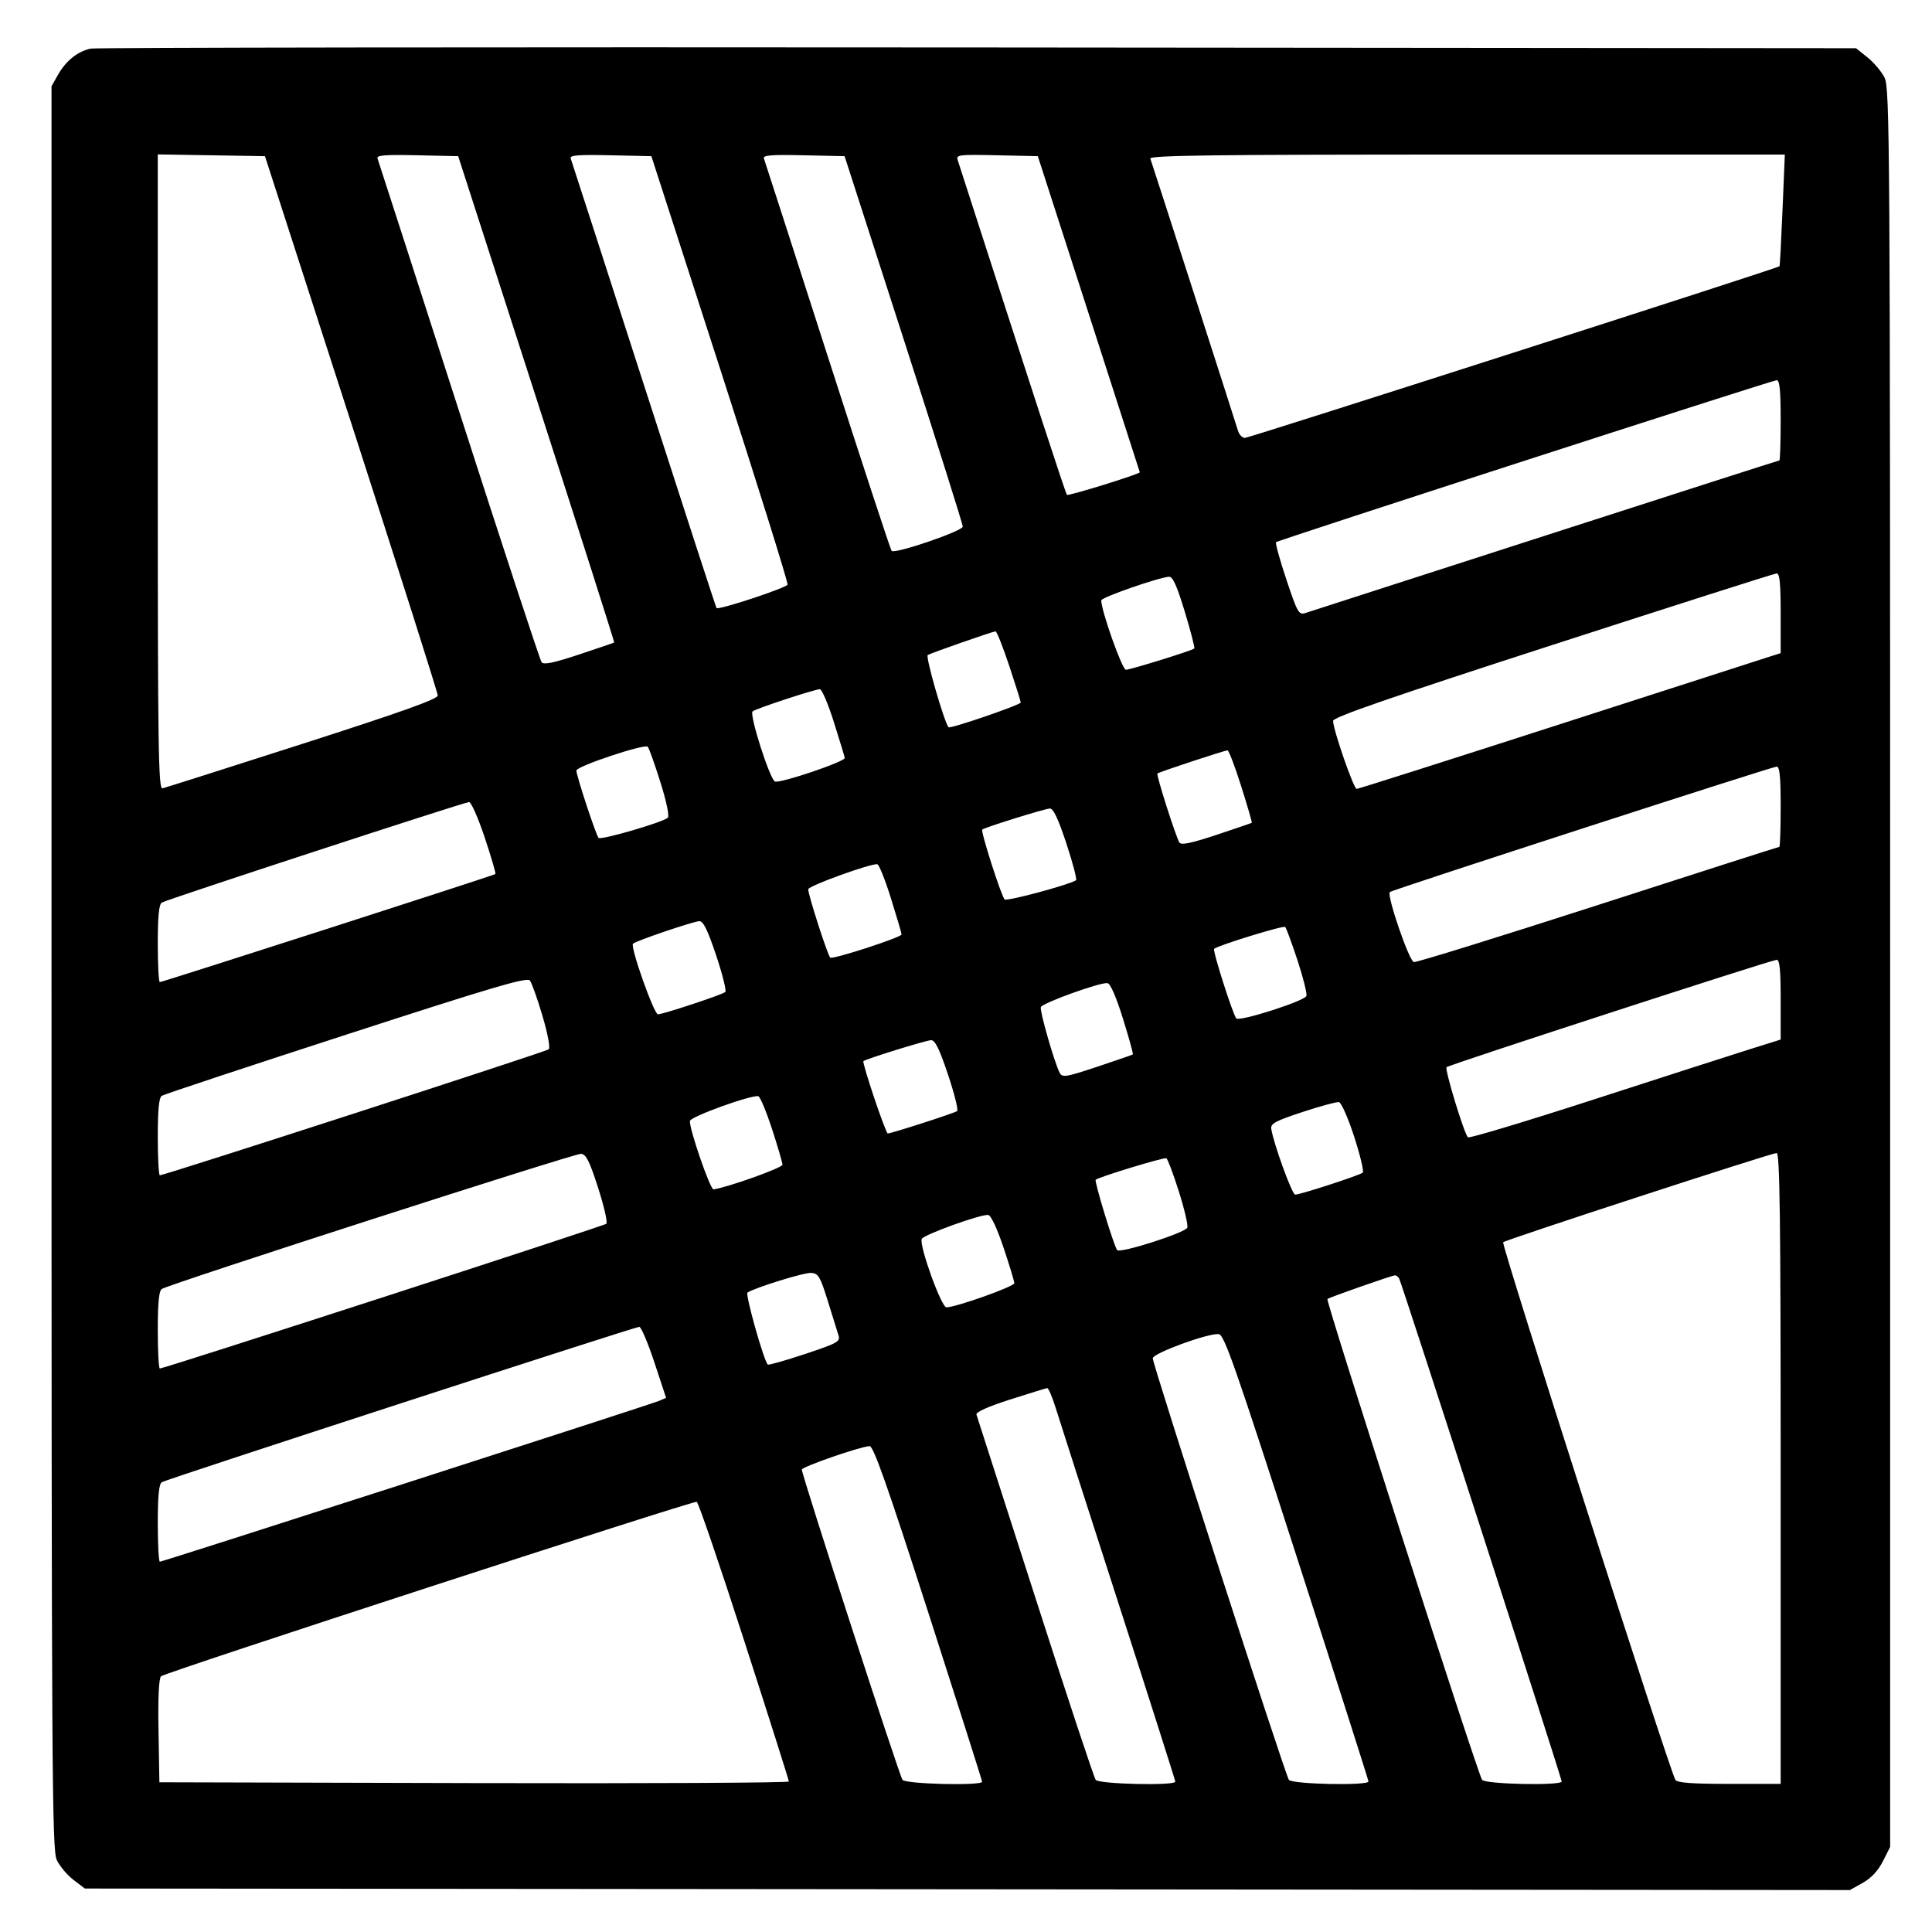
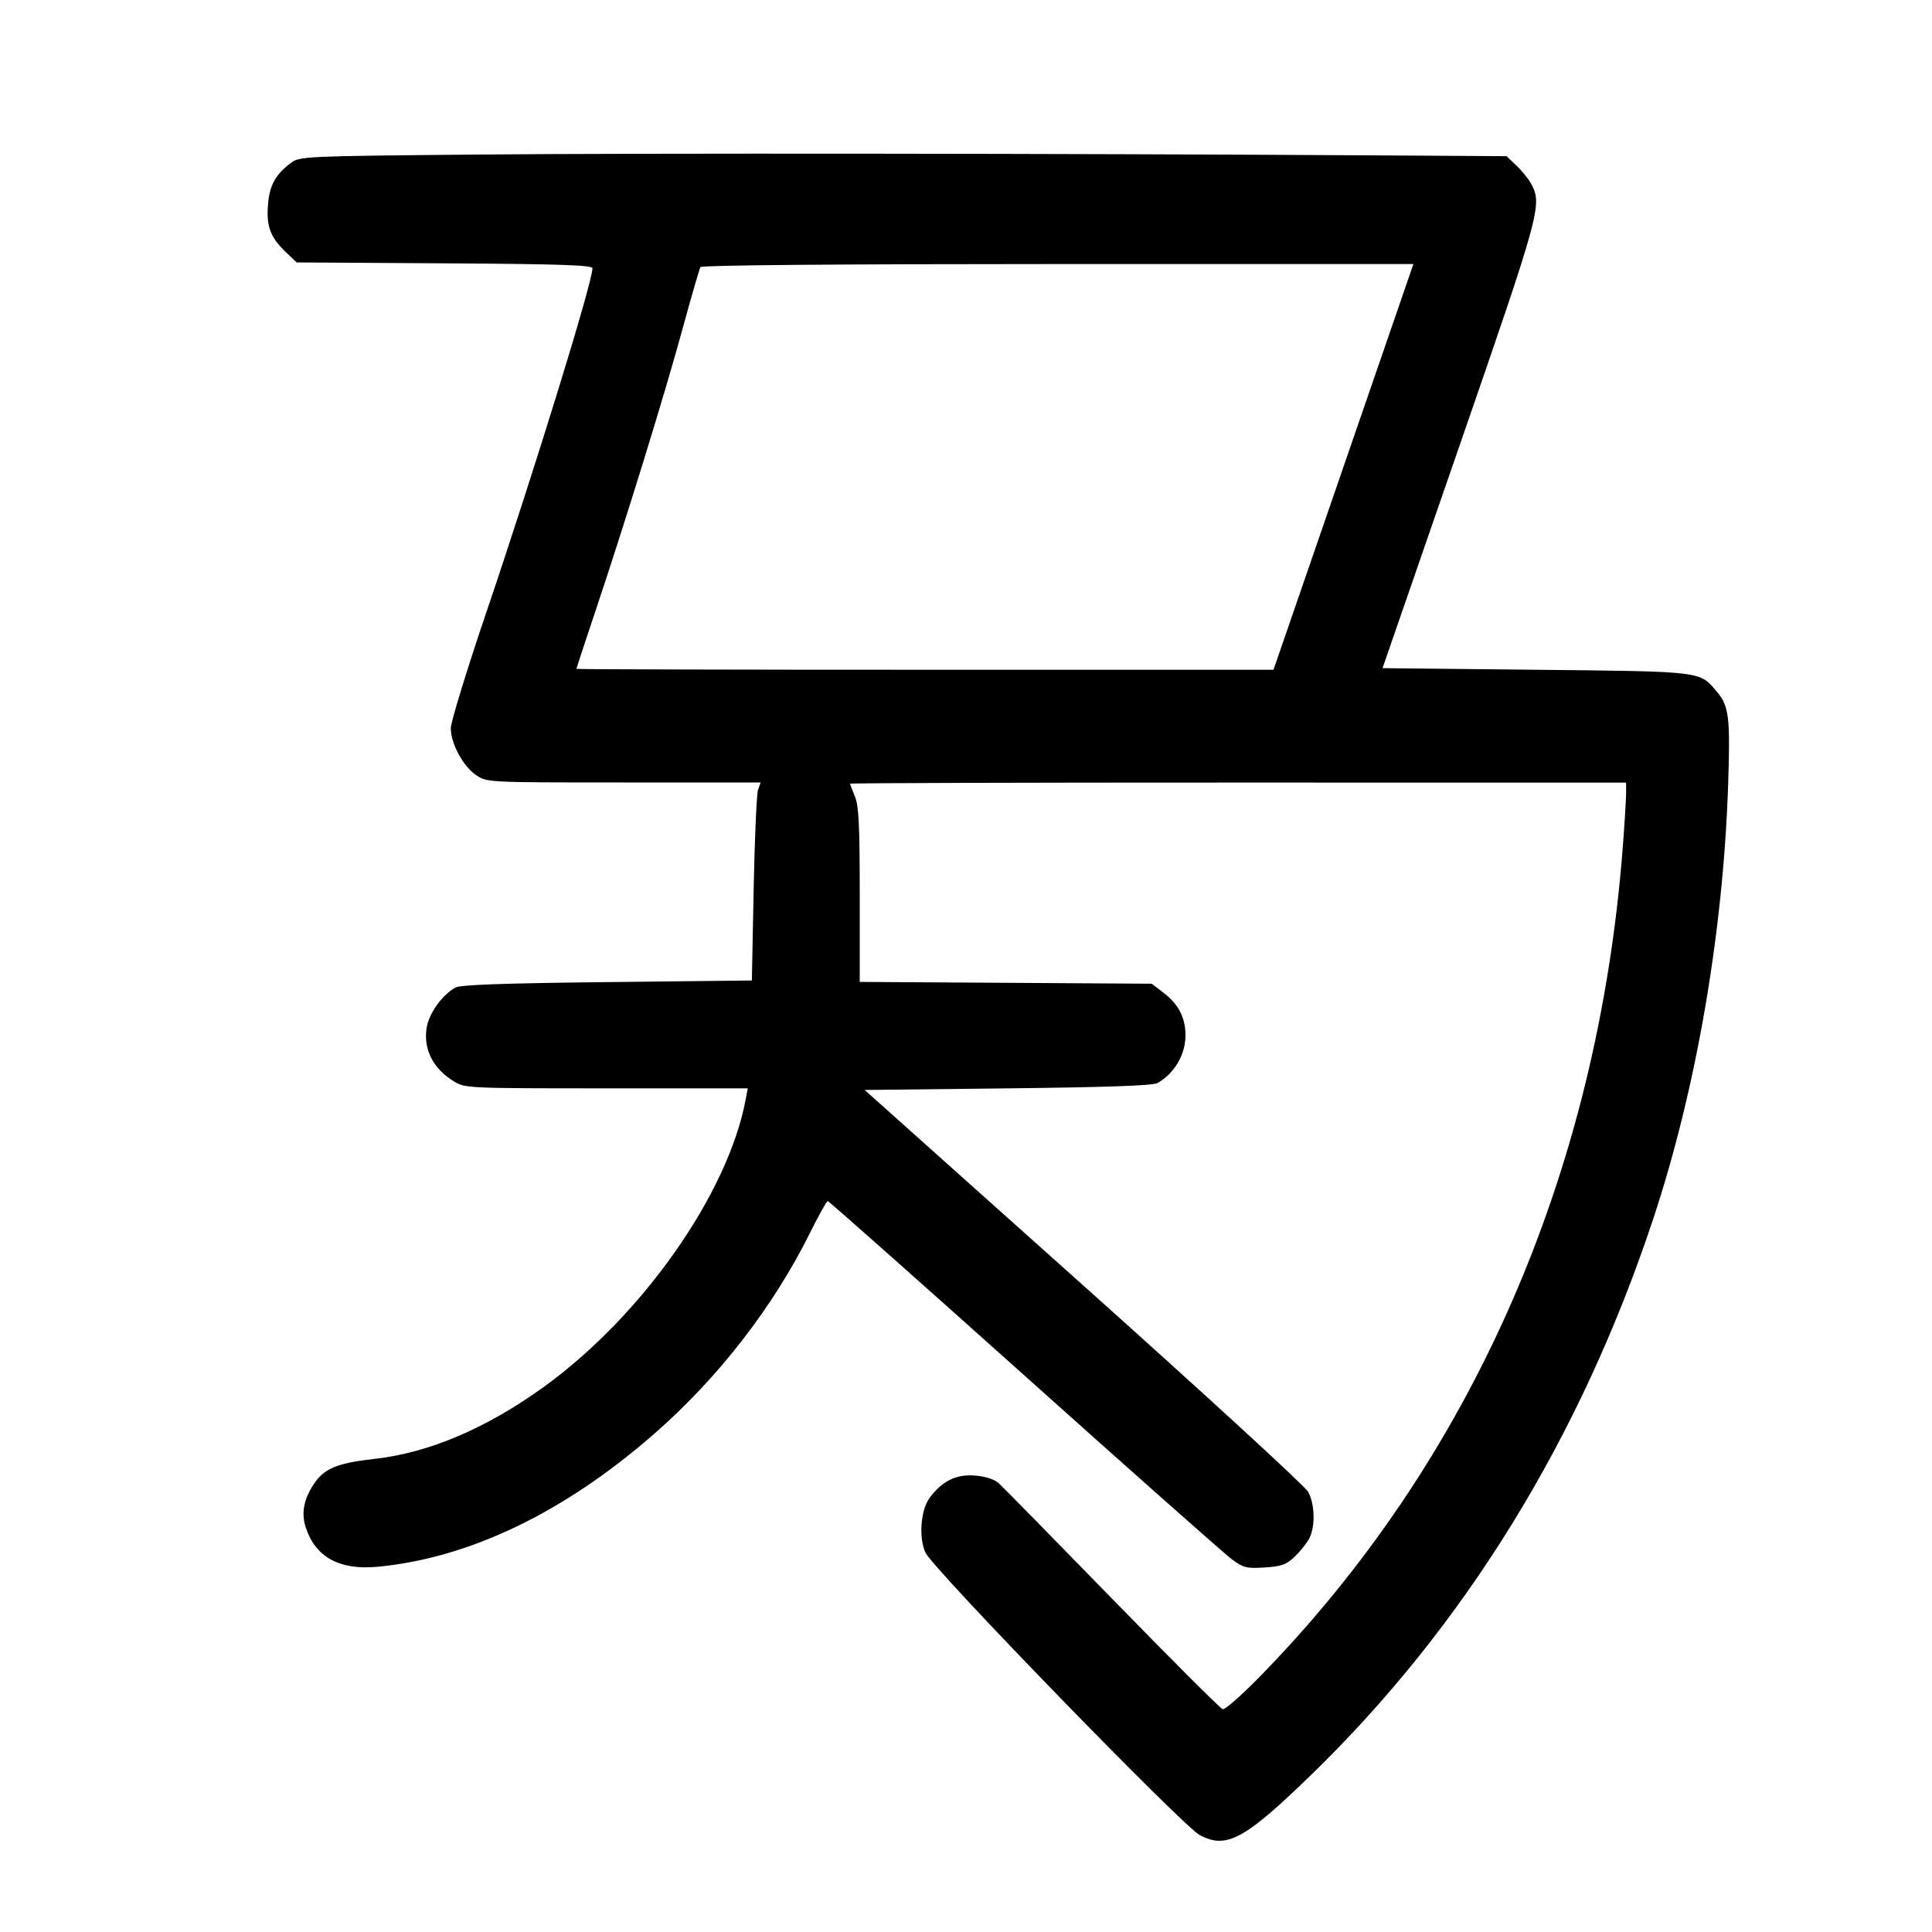
<svg xmlns="http://www.w3.org/2000/svg" width="1000" height="1000" viewBox="0 0 1000 1000" version="1.1" id="svg5">
-   <path d="M46.989 25.157 C 40.310 26.523,34.197 31.379,30.113 38.560 L 26.667 44.621 26.667 500.808 C 26.667 920.246,26.887 957.460,29.401 962.759 C 30.905 965.928,34.784 970.542,38.021 973.011 L 43.907 977.500 500.704 977.894 L 957.500 978.289 964.167 974.554 C 968.556 972.095,972.114 968.282,974.583 963.390 L 978.333 955.960 978.331 500.897 C 978.328 70.950,978.167 45.518,975.414 40.119 C 973.811 36.975,969.839 32.279,966.586 29.682 L 960.671 24.961 506.250 24.564 C 256.318 24.345,49.651 24.612,46.989 25.157 M181.859 219.167 C 206.453 295.250,226.582 358.625,226.591 360.000 C 226.602 361.829,207.802 368.541,156.574 385.000 C 118.056 397.375,85.445 407.742,84.104 408.039 C 81.978 408.509,81.667 387.576,81.667 244.249 L 81.667 79.919 109.405 80.376 L 137.143 80.833 181.859 219.167 M277.728 206.547 C 300.040 275.689,318.117 332.396,317.898 332.562 C 317.679 332.729,309.474 335.529,299.665 338.784 C 286.534 343.142,281.434 344.193,280.330 342.769 C 279.506 341.704,260.241 283.083,237.518 212.500 C 214.796 141.917,195.845 83.206,195.404 82.032 C 194.774 80.352,199.134 79.997,215.882 80.365 L 237.161 80.833 277.728 206.547 M372.709 190.833 C 392.266 251.333,407.986 301.628,407.641 302.599 C 407.037 304.302,371.955 315.880,370.879 314.732 C 370.587 314.421,353.665 262.417,333.274 199.167 C 312.883 135.917,295.840 83.206,295.401 82.032 C 294.774 80.352,299.134 79.997,315.878 80.365 L 337.151 80.833 372.709 190.833 M467.747 175.617 C 484.569 227.748,498.333 271.371,498.333 272.557 C 498.333 274.863,463.239 286.863,461.505 285.150 C 460.958 284.609,446.041 239.167,428.356 184.167 C 410.671 129.167,395.842 83.206,395.403 82.032 C 394.774 80.352,399.134 79.997,415.882 80.365 L 437.160 80.833 467.747 175.617 M563.548 162.500 C 578.054 207.417,589.940 244.292,589.961 244.446 C 590.086 245.344,552.968 256.857,552.252 256.141 C 551.550 255.439,536.468 209.227,495.701 82.866 C 494.811 80.110,496.254 79.932,515.959 80.366 L 537.175 80.833 563.548 162.500 M922.628 108.728 C 921.971 124.528,921.267 137.622,921.064 137.825 C 920.057 138.832,646.496 226.667,644.366 226.667 C 643.005 226.667,641.389 224.979,640.775 222.917 C 639.271 217.869,596.385 84.725,595.411 82.083 C 594.800 80.426,628.263 80.000,759.233 80.000 L 923.823 80.000 922.628 108.728 M921.667 217.500 C 921.667 228.958,921.365 238.333,920.996 238.333 C 920.627 238.333,866.065 255.850,799.746 277.258 C 733.427 298.667,677.550 316.695,675.575 317.321 C 672.260 318.370,671.510 317.035,665.819 299.957 C 662.428 289.782,660.020 281.092,660.466 280.645 C 661.518 279.593,916.839 196.977,919.583 196.800 C 921.146 196.700,921.667 201.873,921.667 217.500 M921.667 317.371 L 921.667 338.075 916.250 339.782 C 913.271 340.721,864.230 356.530,807.270 374.912 C 750.309 393.294,703.031 408.333,702.207 408.333 C 700.654 408.333,690.000 377.605,690.000 373.126 C 690.000 371.240,719.167 361.146,803.750 333.760 C 866.313 313.503,918.438 296.871,919.583 296.798 C 921.145 296.700,921.667 301.848,921.667 317.371 M613.267 316.695 C 616.328 326.795,618.532 335.336,618.166 335.676 C 617.006 336.754,585.059 346.667,582.745 346.667 C 580.850 346.667,570.000 316.095,570.000 310.757 C 570.000 309.224,599.561 298.919,605.101 298.520 C 607.010 298.383,609.185 303.223,613.267 316.695 M522.362 344.586 C 525.646 354.442,528.333 363.005,528.333 363.615 C 528.333 364.836,491.758 377.371,490.963 376.423 C 488.685 373.706,478.928 339.829,480.198 339.044 C 481.886 338.001,513.353 327.012,515.279 326.793 C 515.891 326.724,519.078 334.731,522.362 344.586 M431.609 373.750 C 434.573 383.146,437.111 391.490,437.249 392.292 C 437.573 394.174,403.892 405.571,401.133 404.512 C 398.505 403.504,387.752 369.885,389.526 368.223 C 390.966 366.874,421.385 356.841,424.360 356.734 C 425.384 356.697,428.646 364.354,431.609 373.750 M341.762 404.667 C 344.926 414.719,346.544 422.423,345.666 423.254 C 343.187 425.603,310.975 434.985,309.819 433.695 C 308.444 432.161,298.333 401.470,298.333 398.829 C 298.333 396.637,333.495 384.906,335.263 386.507 C 335.866 387.053,338.791 395.225,341.762 404.667 M642.441 406.944 C 645.683 417.180,648.147 425.699,647.917 425.876 C 647.688 426.053,639.446 428.871,629.603 432.138 C 616.606 436.452,611.370 437.543,610.480 436.123 C 608.601 433.126,598.375 401.069,599.075 400.370 C 599.806 399.638,633.631 388.469,635.358 388.389 C 636.013 388.358,639.200 396.708,642.441 406.944 M921.667 417.500 C 921.667 428.958,921.357 438.333,920.979 438.333 C 920.600 438.333,878.426 451.855,827.259 468.381 C 776.092 484.908,733.140 498.220,731.811 497.964 C 729.351 497.490,717.676 463.445,719.381 461.720 C 720.466 460.622,916.701 396.991,919.583 396.803 C 921.146 396.701,921.667 401.872,921.667 417.500 M250.868 433.438 C 254.247 443.579,256.747 452.116,256.423 452.408 C 255.655 453.100,84.100 508.333,82.719 508.333 C 82.140 508.333,81.667 499.378,81.667 488.432 C 81.667 474.391,82.277 468.133,83.741 467.182 C 86.082 465.660,239.760 415.381,242.779 415.149 C 243.849 415.067,247.489 423.297,250.868 433.438 M551.981 436.660 C 555.311 446.740,557.540 455.283,556.934 455.645 C 552.729 458.157,521.013 466.659,519.987 465.550 C 518.173 463.587,507.506 430.265,508.415 429.397 C 509.549 428.313,540.456 418.674,543.380 418.492 C 545.184 418.379,547.689 423.671,551.981 436.660 M461.204 465.129 C 464.190 474.683,466.641 483.025,466.650 483.666 C 466.671 485.142,431.316 496.647,429.744 495.675 C 428.539 494.930,418.333 463.286,418.333 460.295 C 418.333 458.543,451.264 446.637,454.136 447.351 C 455.037 447.575,458.217 455.575,461.204 465.129 M370.679 494.507 C 373.964 504.319,376.093 512.851,375.410 513.466 C 373.868 514.854,343.212 525.000,340.560 525.000 C 338.471 525.000,326.104 490.022,327.637 488.451 C 329.014 487.042,358.715 476.950,361.936 476.798 C 364.006 476.700,366.212 481.169,370.679 494.507 M671.616 497.140 C 674.566 506.109,676.619 514.387,676.178 515.536 C 675.172 518.157,641.546 528.917,639.911 527.141 C 638.163 525.241,627.523 491.905,628.415 491.119 C 630.468 489.309,664.308 478.891,665.209 479.792 C 665.783 480.365,668.666 488.171,671.616 497.140 M921.667 517.371 L 921.667 538.074 905.417 543.176 C 896.479 545.982,860.297 557.633,825.011 569.066 C 789.725 580.500,760.372 589.325,759.782 588.678 C 757.699 586.393,747.677 553.434,748.741 552.370 C 749.974 551.137,916.402 497.003,919.583 496.800 C 921.145 496.700,921.667 501.848,921.667 517.371 M280.784 525.812 C 283.528 535.105,284.880 542.373,284.006 543.136 C 282.605 544.359,85.118 608.333,82.744 608.333 C 82.152 608.333,81.667 599.378,81.667 588.432 C 81.667 574.360,82.276 568.135,83.746 567.182 C 84.890 566.440,127.828 552.203,179.163 535.543 C 255.640 510.724,272.821 505.663,274.278 507.527 C 275.256 508.778,278.183 517.006,280.784 525.812 M581.247 527.257 C 584.345 537.204,586.644 545.535,586.356 545.771 C 586.069 546.006,577.769 548.875,567.912 552.147 C 551.632 557.550,549.853 557.839,548.501 555.298 C 545.841 550.297,538.077 523.269,538.735 521.296 C 539.440 519.179,569.413 508.375,573.224 508.864 C 574.722 509.056,577.720 515.928,581.247 527.257 M490.679 556.174 C 493.964 565.986,496.093 574.494,495.410 575.082 C 494.247 576.081,461.429 586.667,459.495 586.667 C 458.411 586.667,446.083 550.009,446.911 549.247 C 448.143 548.112,479.296 538.464,481.936 538.400 C 483.990 538.351,486.248 542.941,490.679 556.174 M399.573 584.300 C 402.547 593.393,404.984 601.749,404.990 602.868 C 404.998 604.455,376.773 614.543,369.324 615.616 C 367.607 615.863,356.550 583.737,357.125 580.172 C 357.484 577.945,388.891 566.605,392.500 567.400 C 393.417 567.602,396.600 575.207,399.573 584.300 M700.908 588.299 C 704.021 597.905,706.028 606.293,705.367 606.938 C 704.006 608.268,673.103 618.333,670.382 618.333 C 668.775 618.333,659.222 592.055,658.004 584.286 C 657.579 581.577,660.120 580.208,674.167 575.577 C 683.333 572.555,691.827 570.252,693.041 570.458 C 694.255 570.664,697.795 578.693,700.908 588.299 M309.592 614.833 C 312.659 624.366,314.567 632.729,313.834 633.418 C 312.594 634.583,85.085 708.333,82.733 708.333 C 82.146 708.333,81.667 699.378,81.667 688.432 C 81.667 674.375,82.277 668.134,83.744 667.182 C 87.789 664.556,297.551 596.921,300.758 597.208 C 303.357 597.441,305.147 601.012,309.592 614.833 M921.667 760.000 L 921.667 923.333 895.098 923.333 C 875.674 923.333,868.167 922.773,867.182 921.250 C 864.307 916.809,776.936 644.100,778.031 642.988 C 779.305 641.694,916.219 597.022,919.583 596.802 C 921.237 596.695,921.667 630.372,921.667 760.000 M610.166 616.679 C 613.048 625.769,615.019 634.212,614.548 635.442 C 613.541 638.066,579.786 648.868,578.237 647.062 C 576.647 645.208,566.339 611.439,567.123 610.655 C 568.519 609.259,602.547 598.897,603.714 599.512 C 604.381 599.864,607.285 607.589,610.166 616.679 M519.435 645.769 C 522.496 654.901,525.000 663.179,525.000 664.165 C 525.000 665.915,494.771 676.667,489.852 676.667 C 487.252 676.667,475.816 645.051,477.063 641.310 C 477.769 639.194,507.727 628.370,511.518 628.862 C 512.917 629.043,516.125 635.895,519.435 645.769 M428.451 673.333 C 430.864 681.125,433.353 689.116,433.982 691.092 C 435.036 694.408,433.706 695.155,416.624 700.848 C 406.449 704.238,397.799 706.688,397.402 706.291 C 395.278 704.167,385.614 669.817,386.915 669.013 C 391.345 666.275,416.405 658.557,419.948 658.839 C 423.585 659.129,424.572 660.812,428.451 673.333 M724.163 661.661 C 725.370 663.614,808.302 920.243,808.321 922.083 C 808.344 924.346,768.908 923.549,767.127 921.250 C 764.920 918.401,686.097 673.348,687.073 672.371 C 687.863 671.582,719.858 660.360,721.985 660.126 C 722.618 660.057,723.599 660.748,724.163 661.661 M338.679 705.089 L 344.765 723.512 341.133 725.084 C 336.713 726.997,84.258 808.333,82.741 808.333 C 82.150 808.333,81.667 799.378,81.667 788.432 C 81.667 774.378,82.277 768.134,83.743 767.182 C 86.018 765.704,328.104 686.935,330.880 686.769 C 331.822 686.713,335.331 694.957,338.679 705.089 M671.199 805.833 C 691.607 869.083,708.312 921.396,708.319 922.083 C 708.345 924.347,668.908 923.549,667.132 921.250 C 665.231 918.789,596.667 706.470,596.667 703.045 C 596.667 700.471,625.174 690.020,630.796 690.533 C 633.640 690.792,639.174 706.585,671.199 805.833 M546.423 728.750 C 548.196 734.479,562.851 780.083,578.990 830.092 C 595.129 880.101,608.333 921.539,608.333 922.176 C 608.333 924.376,568.862 923.490,567.131 921.250 C 566.245 920.104,552.151 877.542,535.810 826.667 C 519.469 775.792,505.788 733.273,505.408 732.180 C 504.971 730.923,511.350 728.070,522.776 724.410 C 532.707 721.229,541.366 718.560,542.016 718.480 C 542.667 718.399,544.650 723.021,546.423 728.750 M480.504 834.721 C 495.810 882.234,508.333 921.609,508.333 922.221 C 508.333 924.391,468.840 923.460,467.132 921.250 C 465.497 919.134,414.976 763.427,415.029 760.670 C 415.058 759.206,444.928 748.838,450.087 748.502 C 452.068 748.373,459.202 768.597,480.504 834.721 M385.197 849.238 C 397.903 888.615,408.307 921.400,408.316 922.092 C 408.326 922.784,335.021 923.159,245.417 922.925 L 82.500 922.500 82.040 895.960 C 81.741 878.773,82.206 868.794,83.358 867.642 C 85.278 865.722,358.205 776.833,360.631 777.338 C 361.436 777.506,372.491 809.861,385.197 849.238 " stroke="none" fill-rule="evenodd" fill="#000000" />
+   <path d="M246.371 80.000 C 157.601 80.812,155.123 80.922,150.641 84.270 C 142.479 90.365,139.427 96.004,138.677 106.377 C 137.874 117.472,140.043 122.987,148.293 130.833 L 153.550 135.833 230.108 136.298 C 289.858 136.661,306.667 137.219,306.667 138.840 C 306.667 146.102,276.512 243.820,251.474 317.692 C 241.497 347.130,233.333 373.784,233.333 376.922 C 233.333 384.885,239.763 396.762,246.496 401.237 C 252.153 404.995,252.246 405.000,322.941 405.000 L 393.722 405.000 392.376 408.750 C 391.636 410.813,390.611 433.875,390.099 460.000 L 389.167 507.500 314.167 508.333 C 259.819 508.937,238.197 509.723,235.645 511.186 C 228.649 515.199,221.916 524.702,220.801 532.136 C 219.127 543.298,224.219 553.193,235.029 559.783 C 240.712 563.247,242.363 563.321,313.935 563.327 L 387.038 563.333 385.935 569.210 C 376.795 617.929,332.292 681.204,281.289 717.997 C 251.733 739.318,221.893 751.998,193.983 755.096 C 174.529 757.256,167.780 760.056,162.387 768.204 C 157.162 776.100,155.852 783.316,158.298 790.726 C 163.346 806.021,175.790 812.809,195.394 810.961 C 242.889 806.483,292.000 782.894,338.563 742.195 C 371.841 713.108,400.265 676.423,419.361 637.917 C 423.793 628.979,427.874 621.667,428.430 621.667 C 428.986 621.667,474.755 662.254,530.137 711.862 C 585.520 761.469,633.833 804.286,637.500 807.011 C 643.550 811.506,645.128 811.905,654.554 811.322 C 663.303 810.780,665.759 809.902,670.120 805.756 C 672.968 803.049,676.356 798.808,677.649 796.333 C 680.872 790.163,680.600 778.542,677.083 772.135 C 675.479 769.213,623.178 721.225,560.859 665.494 L 447.552 564.167 521.693 563.333 C 573.447 562.752,596.840 561.917,599.167 560.570 C 607.981 555.465,613.611 545.838,613.611 535.869 C 613.611 526.776,609.984 519.763,602.217 513.836 L 596.096 509.167 520.548 508.701 L 445.000 508.235 445.000 463.231 C 445.000 426.997,444.513 417.060,442.500 412.243 C 441.125 408.952,440.000 405.981,440.000 405.641 C 440.000 405.301,530.375 405.034,640.833 405.048 L 841.667 405.073 841.667 410.537 C 841.667 413.542,840.895 426.088,839.952 438.417 C 827.035 607.242,761.543 756.473,651.041 868.867 C 642.190 877.869,634.018 884.994,632.881 884.701 C 631.743 884.407,605.979 858.667,575.626 827.500 C 545.273 796.333,518.829 769.394,516.861 767.635 C 514.625 765.637,510.006 764.174,504.558 763.737 C 494.920 762.963,487.625 766.578,481.129 775.348 C 476.508 781.587,475.446 796.090,479.053 803.691 C 483.151 812.329,611.903 944.928,620.901 949.779 C 634.695 957.216,644.045 952.216,678.142 919.167 C 758.197 841.572,818.084 744.335,855.721 630.833 C 877.908 563.926,891.899 482.952,894.465 406.604 C 895.643 371.558,894.946 365.505,888.902 358.323 C 879.588 347.253,882.265 347.585,794.881 346.667 L 715.595 345.833 755.393 230.833 C 796.993 110.625,798.252 106.065,792.745 95.520 C 791.399 92.942,787.932 88.583,785.041 85.833 L 779.784 80.833 711.975 80.420 C 549.497 79.428,330.495 79.231,246.371 80.000 M718.502 174.583 C 711.311 195.438,695.020 242.685,682.298 279.579 L 659.167 346.657 478.750 346.662 C 379.521 346.665,298.333 346.456,298.333 346.198 C 298.333 345.940,302.850 332.253,308.369 315.781 C 323.669 270.127,343.984 204.296,353.258 170.323 C 357.838 153.542,362.023 139.105,362.558 138.240 C 363.158 137.269,433.980 136.667,547.553 136.667 L 731.575 136.667 718.502 174.583 " stroke="none" fill-rule="evenodd" fill="black" />
</svg>
